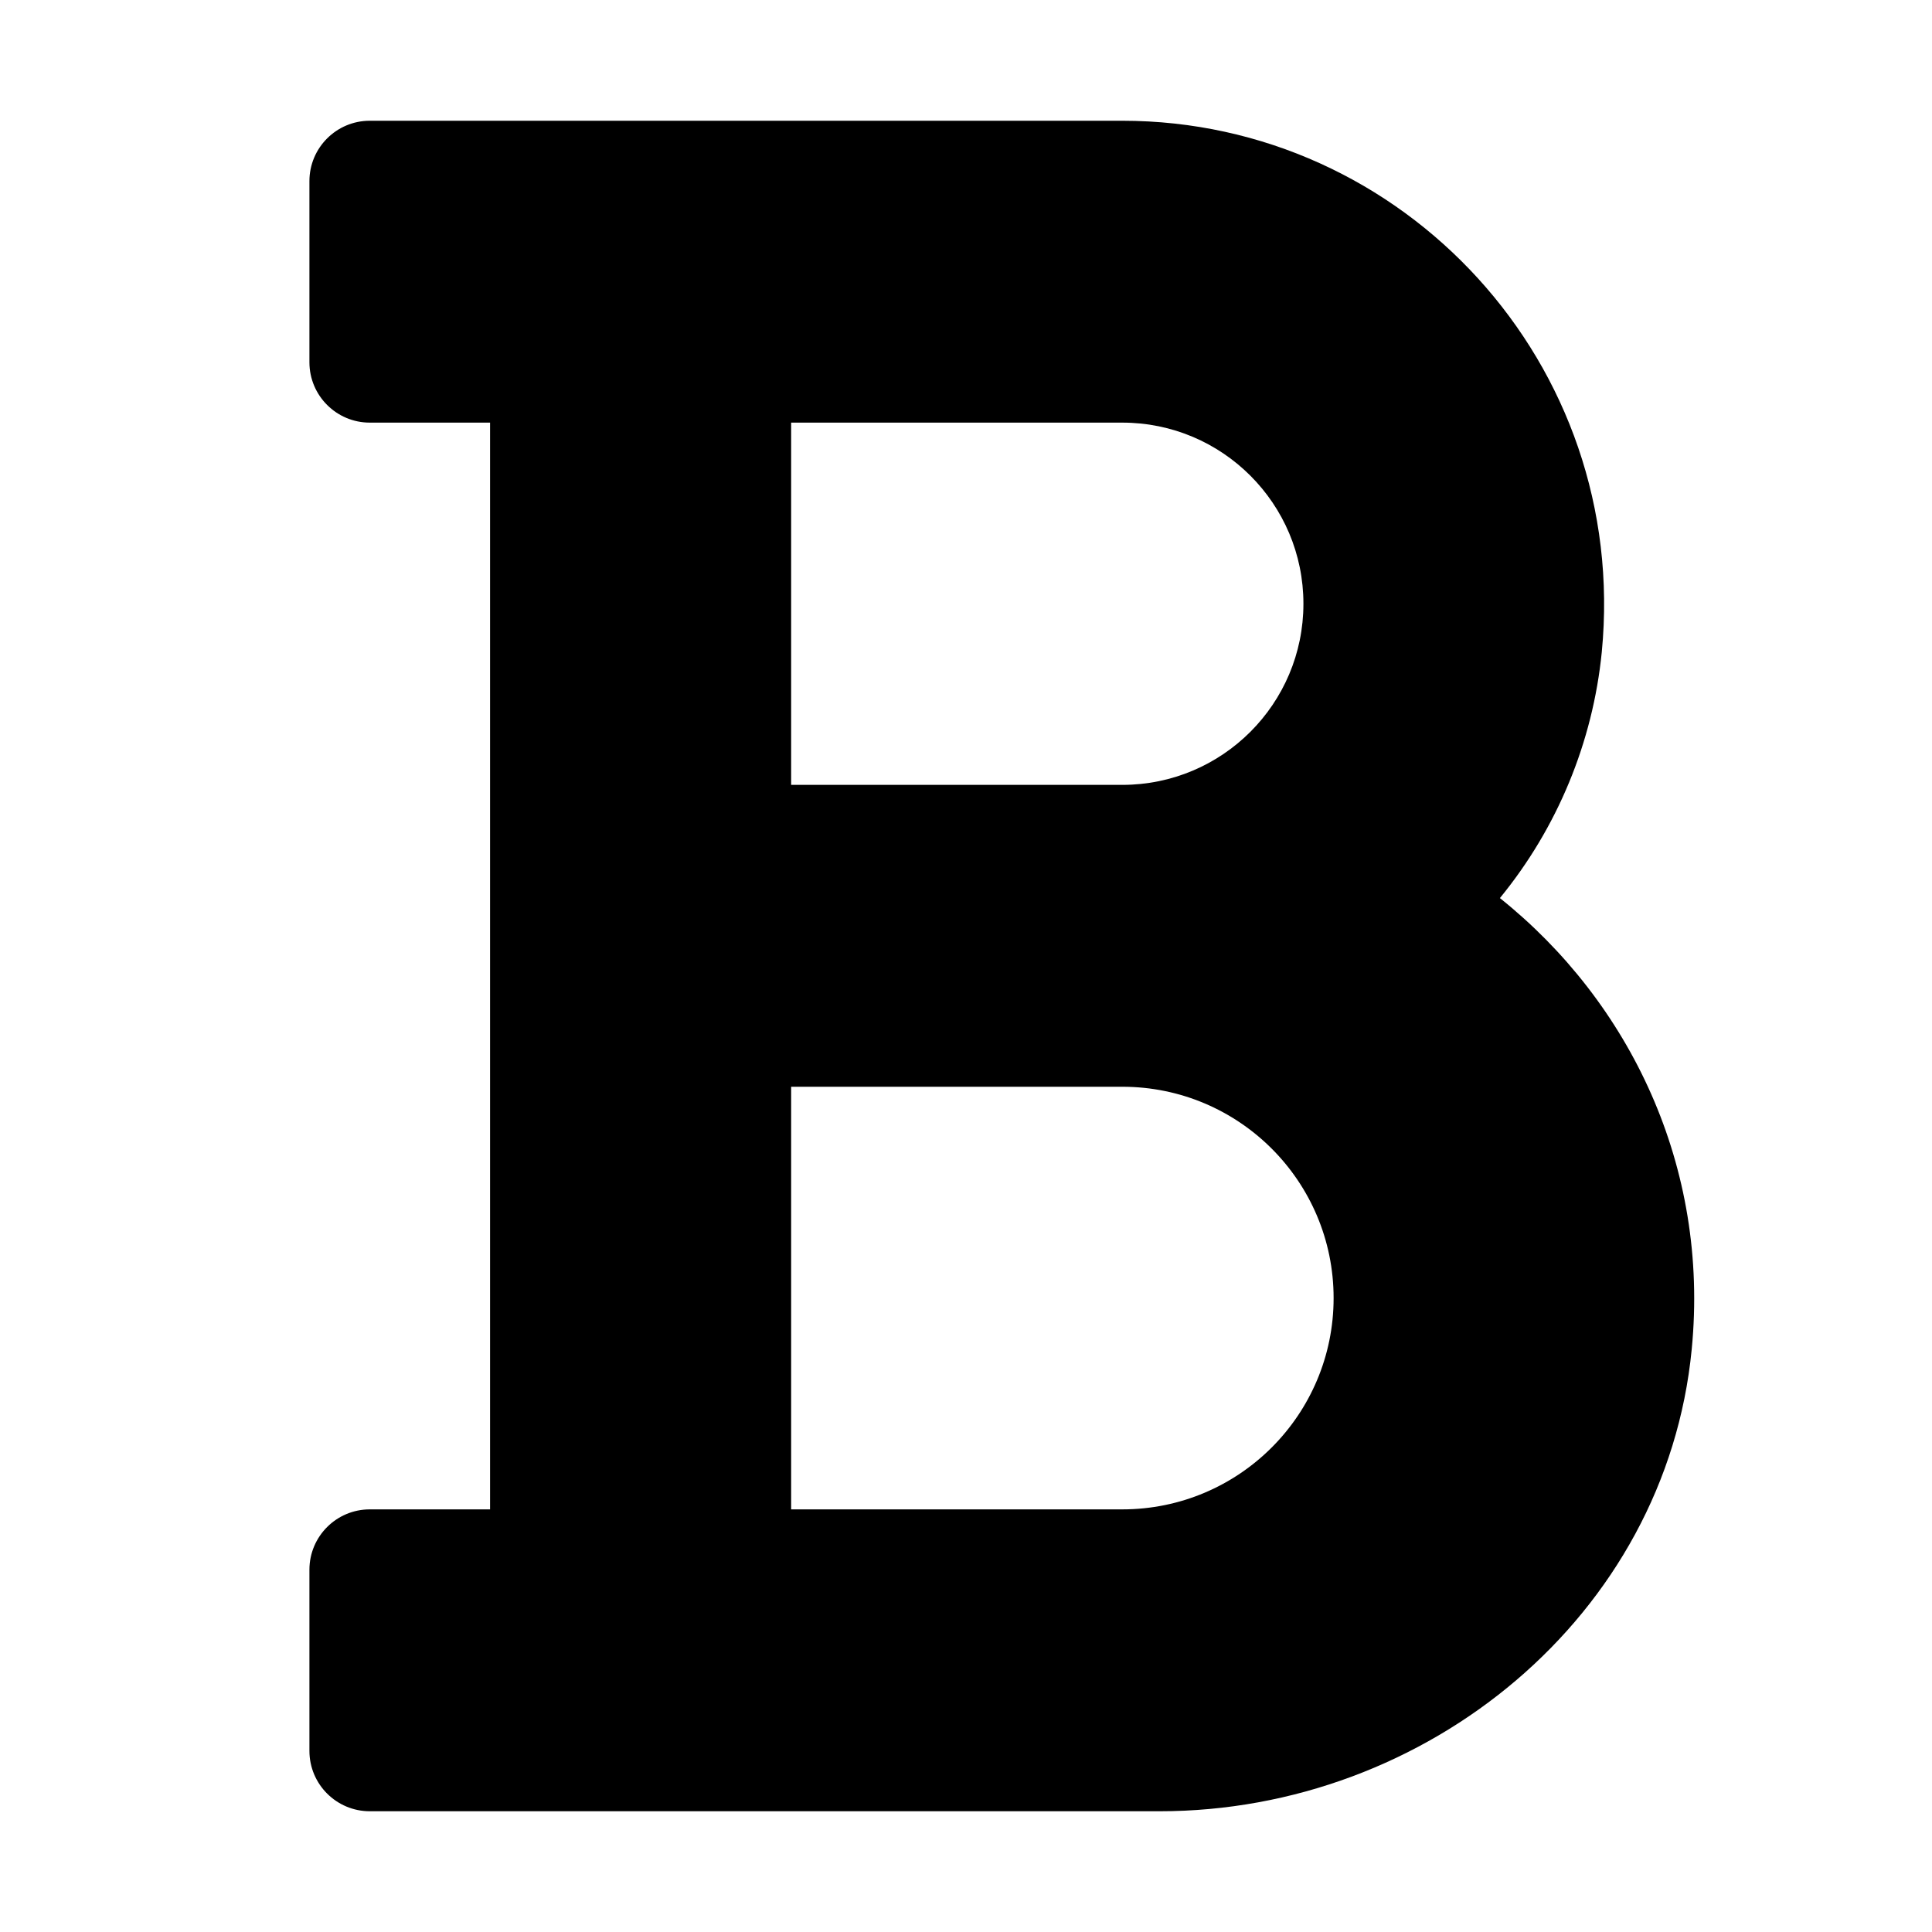
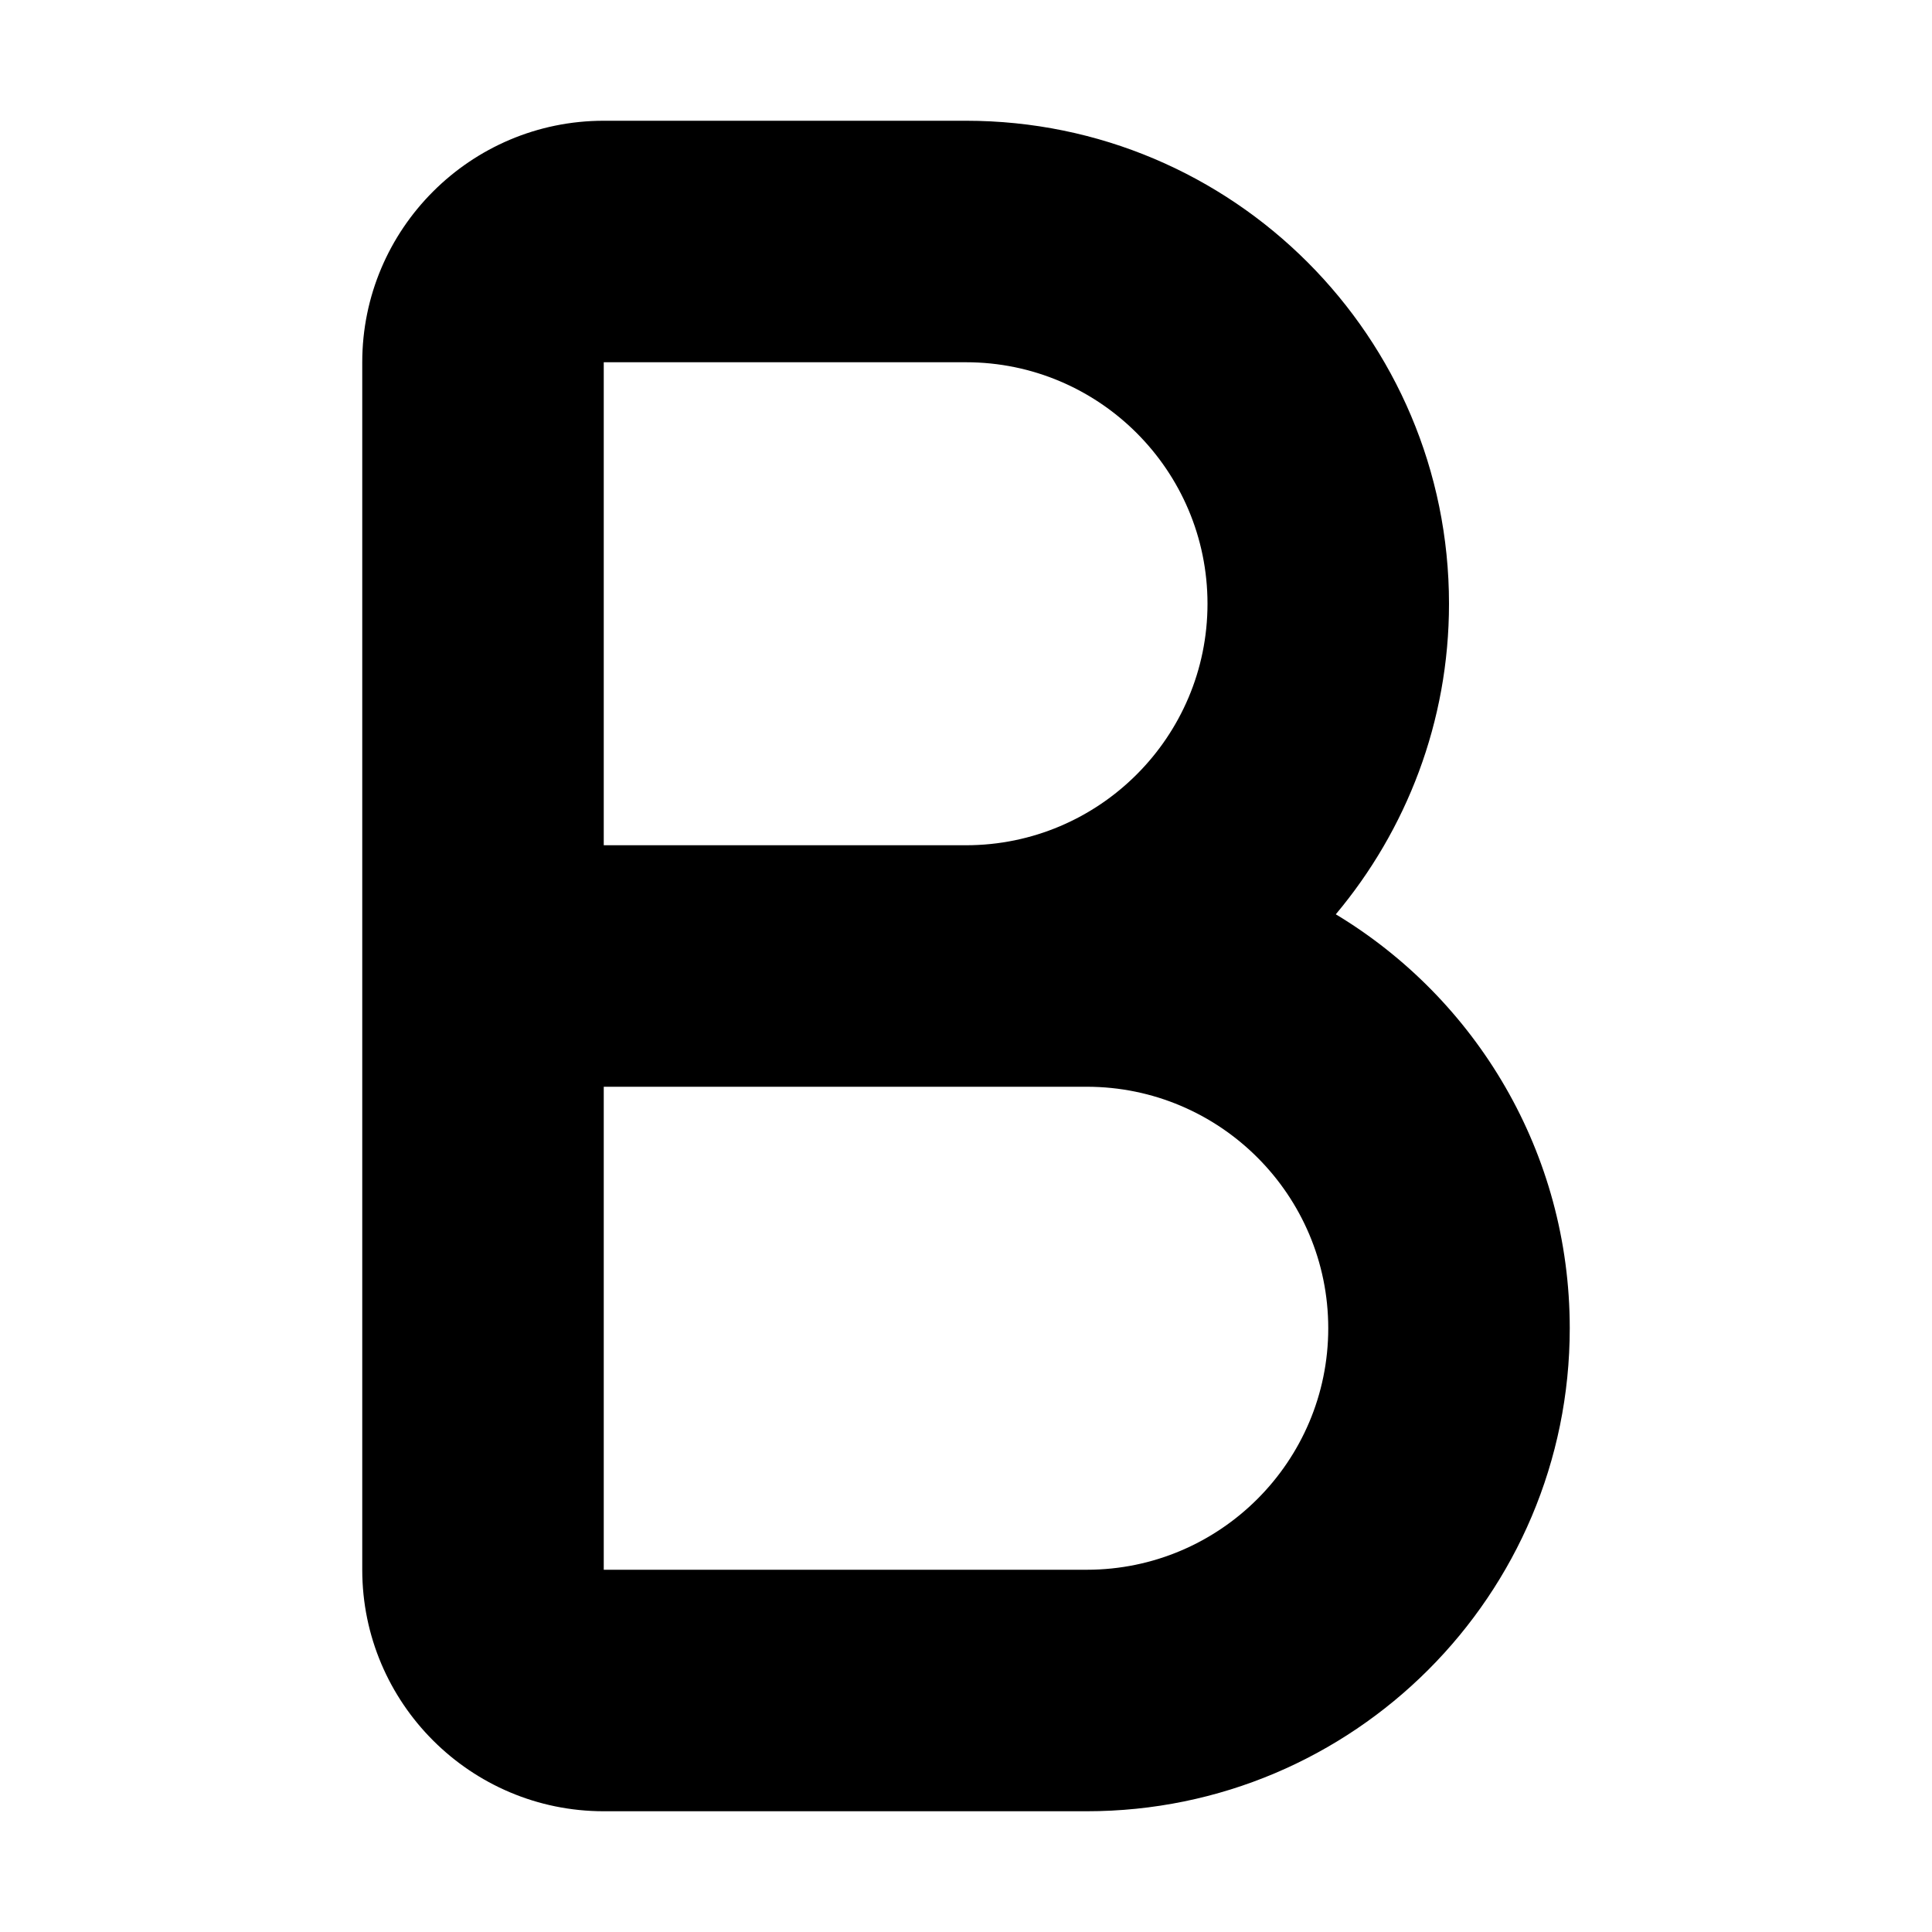
- <svg xmlns="http://www.w3.org/2000/svg" height="1em" width="1em" viewBox="0 0 384 512">
-   <path d="M333.49 238a122 122 0 0 0 27-65.21C367.87 96.49 308 32 233.42 32H34a16 16 0 0 0-16 16v48a16 16 0 0 0 16 16h31.87v288H34a16 16 0 0 0-16 16v48a16 16 0 0 0 16 16h209.32c70.8 0 134.14-51.75 141-122.4 4.74-48.45-16.39-92.06-50.83-119.6zM145.66 112h87.76a48 48 0 0 1 0 96h-87.76zm87.76 288h-87.76V288h87.76a56 56 0 0 1 0 112z" />
+ <svg xmlns="http://www.w3.org/2000/svg" height="1em" width="1em" viewBox="0 0 320 512">
+   <path d="M64 32C28.7 32 0 60.7 0 96V256 416c0 35.3 28.7 64 64 64H192c70.7 0 128-57.3 128-128c0-46.5-24.8-87.3-62-109.7c18.7-22.3 30-51 30-82.3c0-70.7-57.3-128-128-128H64zm96 192H64V96h96c35.3 0 64 28.7 64 64s-28.7 64-64 64zM64 288h96 32c35.3 0 64 28.7 64 64s-28.7 64-64 64H64V288z" />
</svg>
